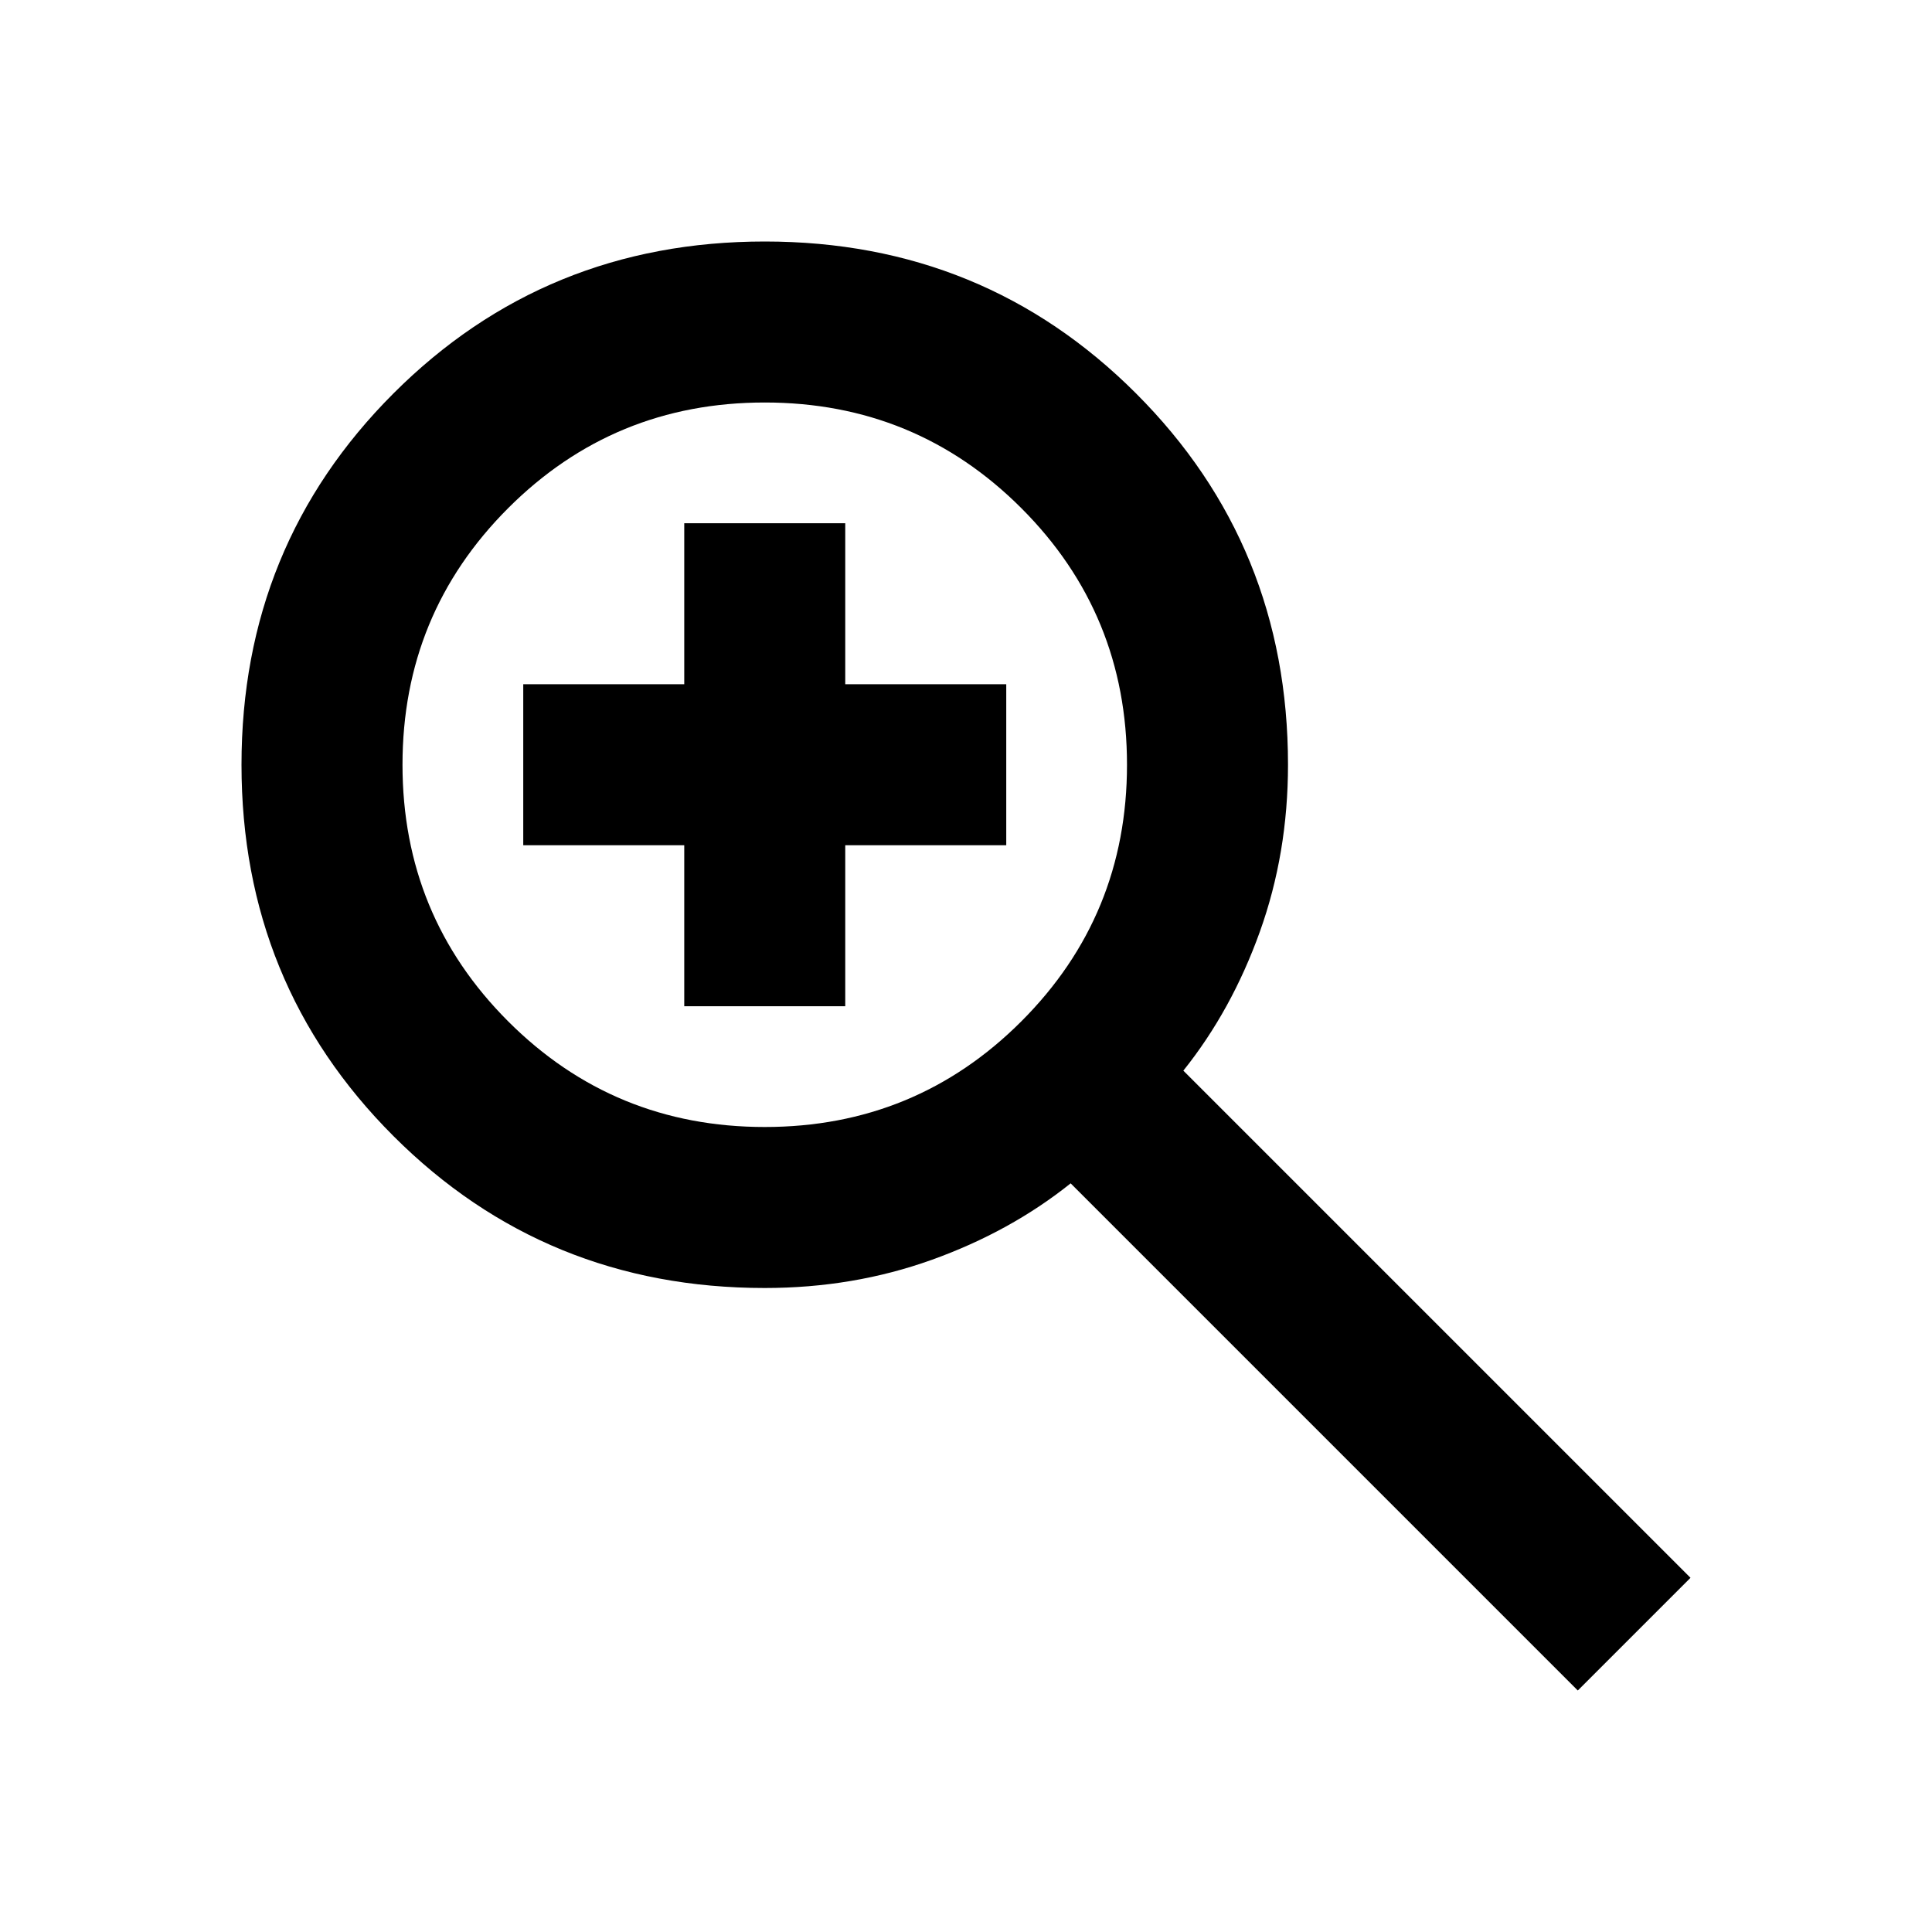
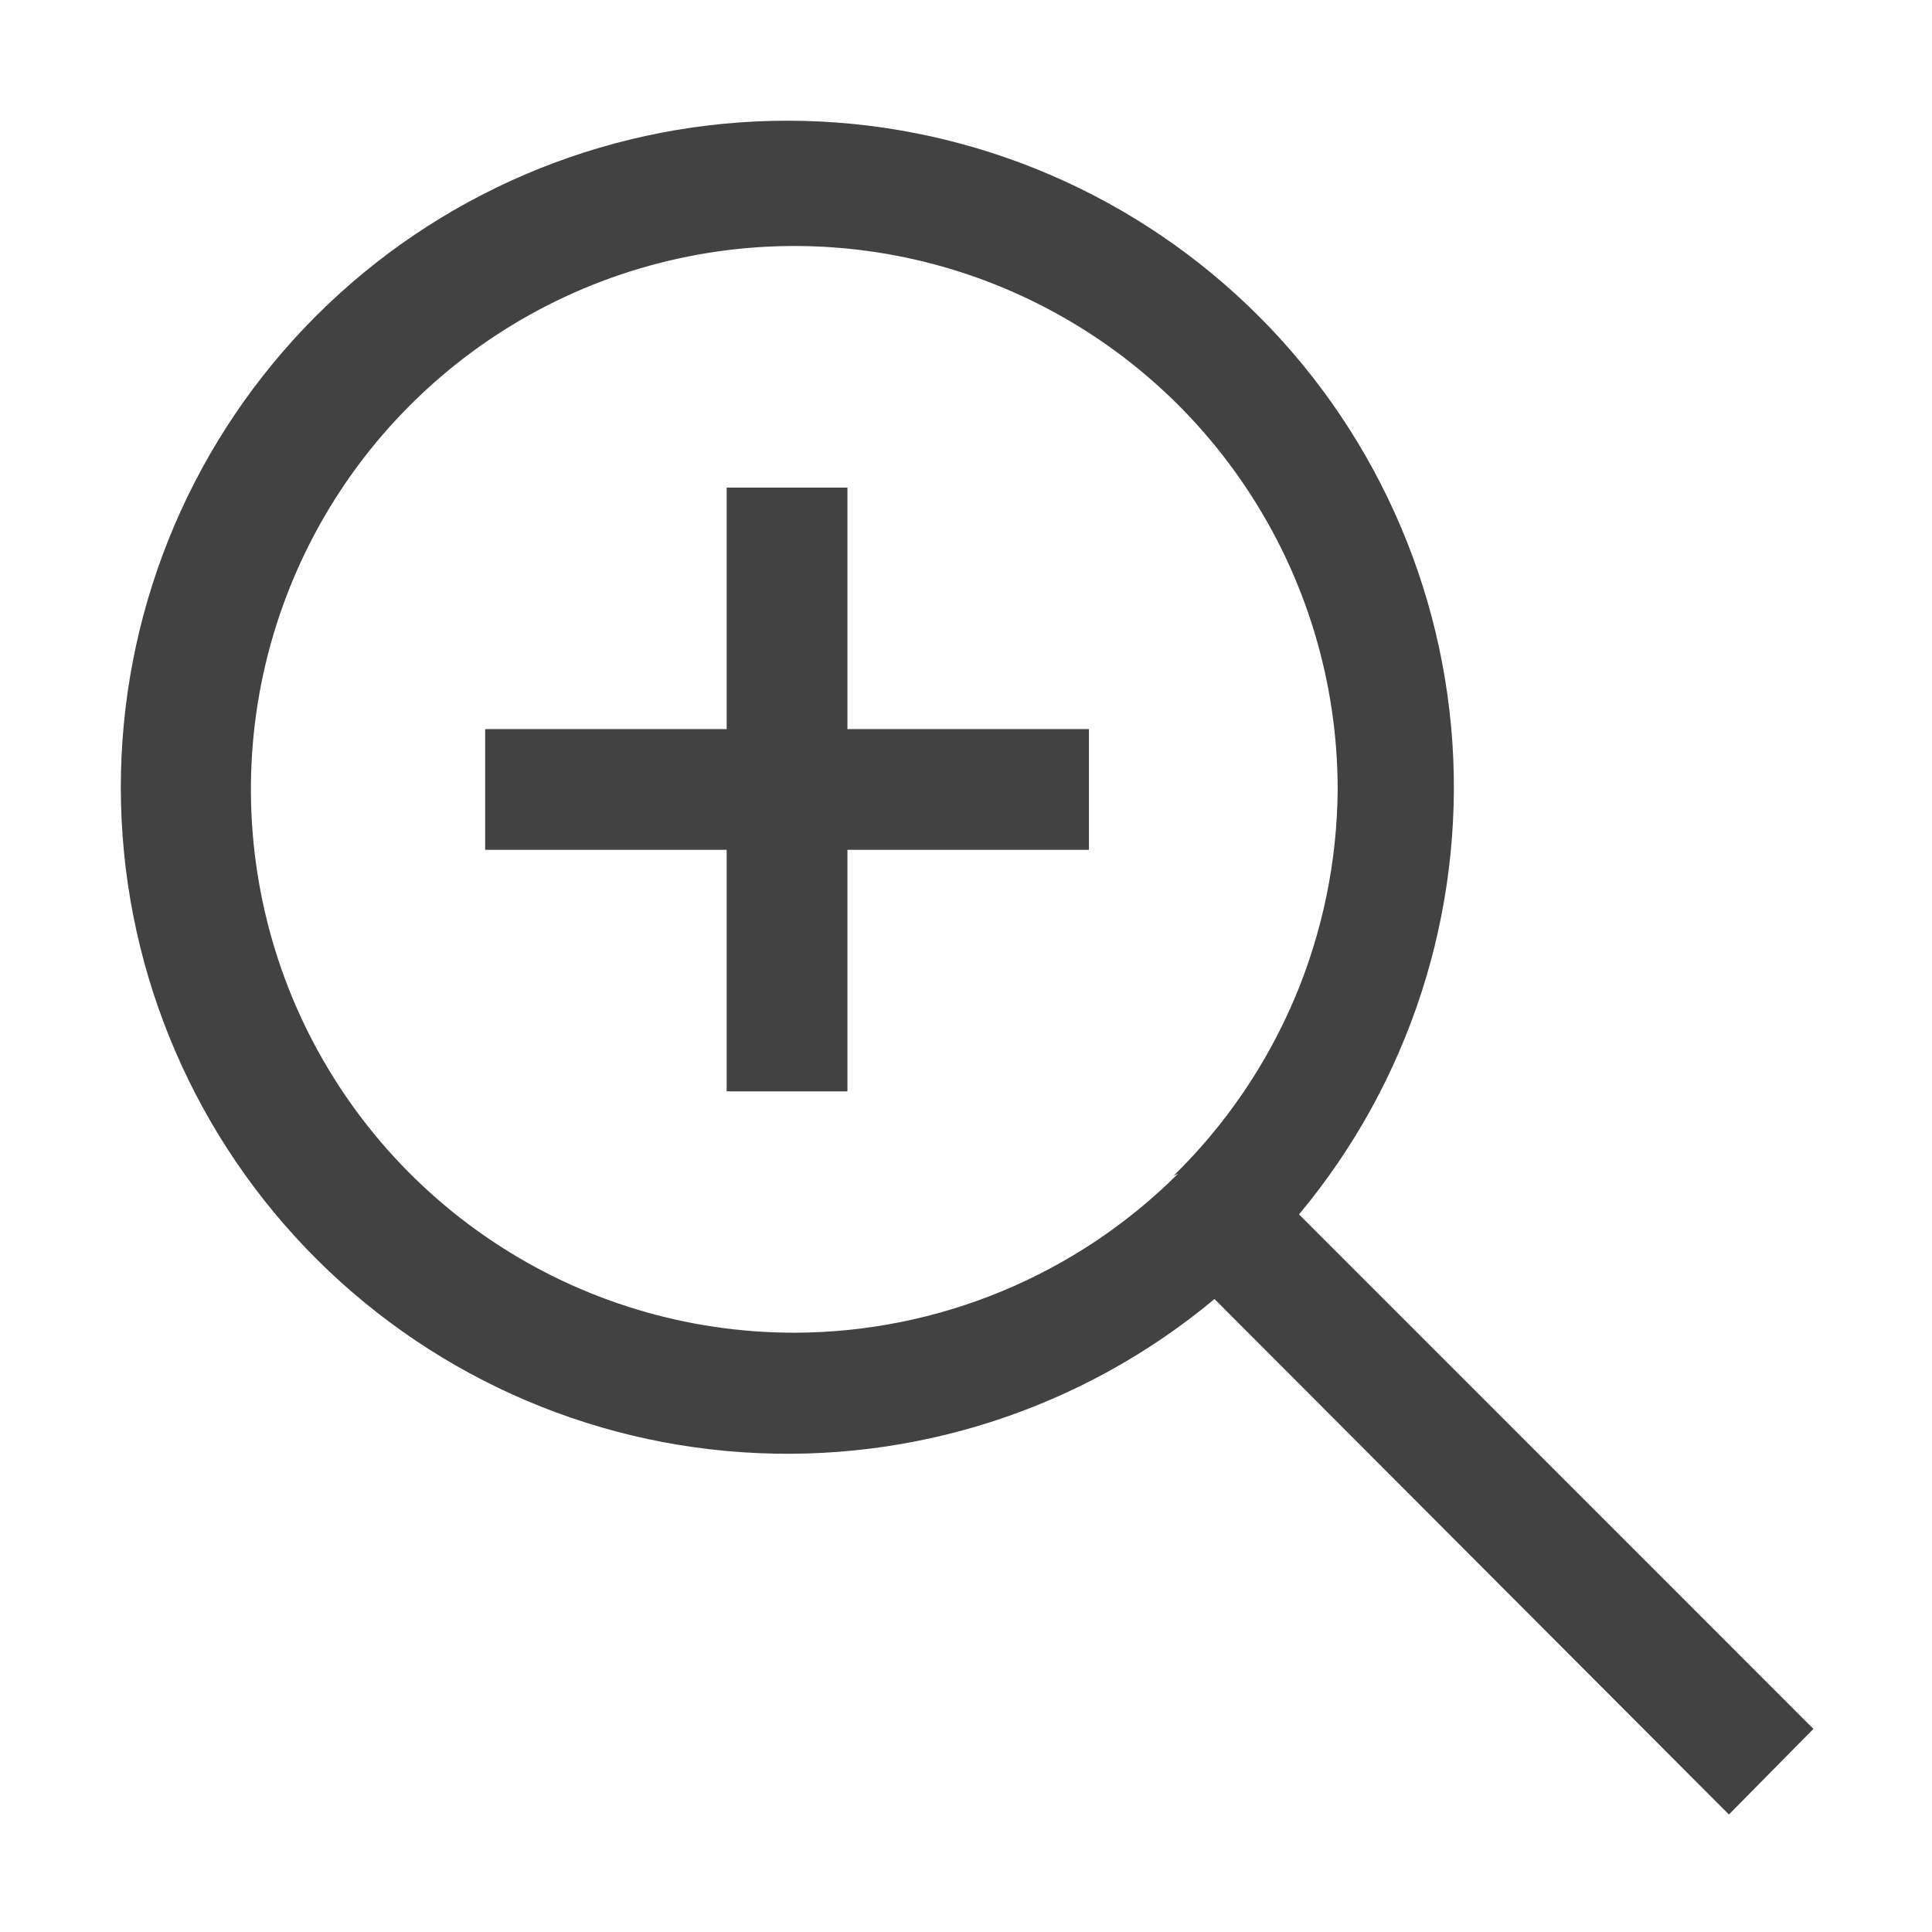
- <svg xmlns="http://www.w3.org/2000/svg" height="24" viewBox="0 -960 960 960" width="24">
-   <path d="M784-120 532-372q-30 24-69 38t-83 14q-109 0-184.5-75.5T120-580q0-109 75.5-184.5T380-840q109 0 184.5 75.5T640-580q0 44-14 83t-38 69l252 252-56 56ZM380-400q75 0 127.5-52.5T560-580q0-75-52.5-127.5T380-760q-75 0-127.5 52.5T200-580q0 75 52.5 127.5T380-400Zm-40-60v-80h-80v-80h80v-80h80v80h80v80h-80v80h-80Z" />
+ <svg xmlns="http://www.w3.org/2000/svg" width="16" height="16" viewBox="0 0 16 16" fill="none">
+   <path fill-rule="evenodd" clip-rule="evenodd" d="M12.028 6.149C12.123 7.566 11.668 8.967 10.758 10.057L15.018 14.318L14.318 15.027L10.058 10.758C8.967 11.668 7.567 12.123 6.149 12.027C4.731 11.932 3.405 11.293 2.446 10.244C1.487 9.195 0.97 7.817 1.002 6.396C1.034 4.975 1.612 3.622 2.617 2.617C3.622 1.612 4.976 1.033 6.396 1.001C7.817 0.969 9.195 1.487 10.244 2.446C11.293 3.404 11.932 4.731 12.028 6.149ZM6.578 11.037C7.771 11.035 8.914 10.561 9.758 9.718L9.718 9.738C10.145 9.321 10.485 8.823 10.719 8.274C10.952 7.725 11.074 7.134 11.078 6.538C11.078 5.648 10.814 4.778 10.319 4.038C9.825 3.297 9.122 2.721 8.3 2.38C7.478 2.039 6.573 1.95 5.7 2.124C4.827 2.298 4.025 2.726 3.396 3.356C2.766 3.985 2.338 4.787 2.164 5.66C1.991 6.533 2.08 7.437 2.42 8.26C2.761 9.082 3.338 9.785 4.078 10.279C4.818 10.774 5.688 11.037 6.578 11.037ZM9.018 7.038V6.038H7.018V4.038H6.018V6.038H4.018V7.038H6.018V9.038H7.018V7.038H9.018Z" fill="#424242" />
</svg>
